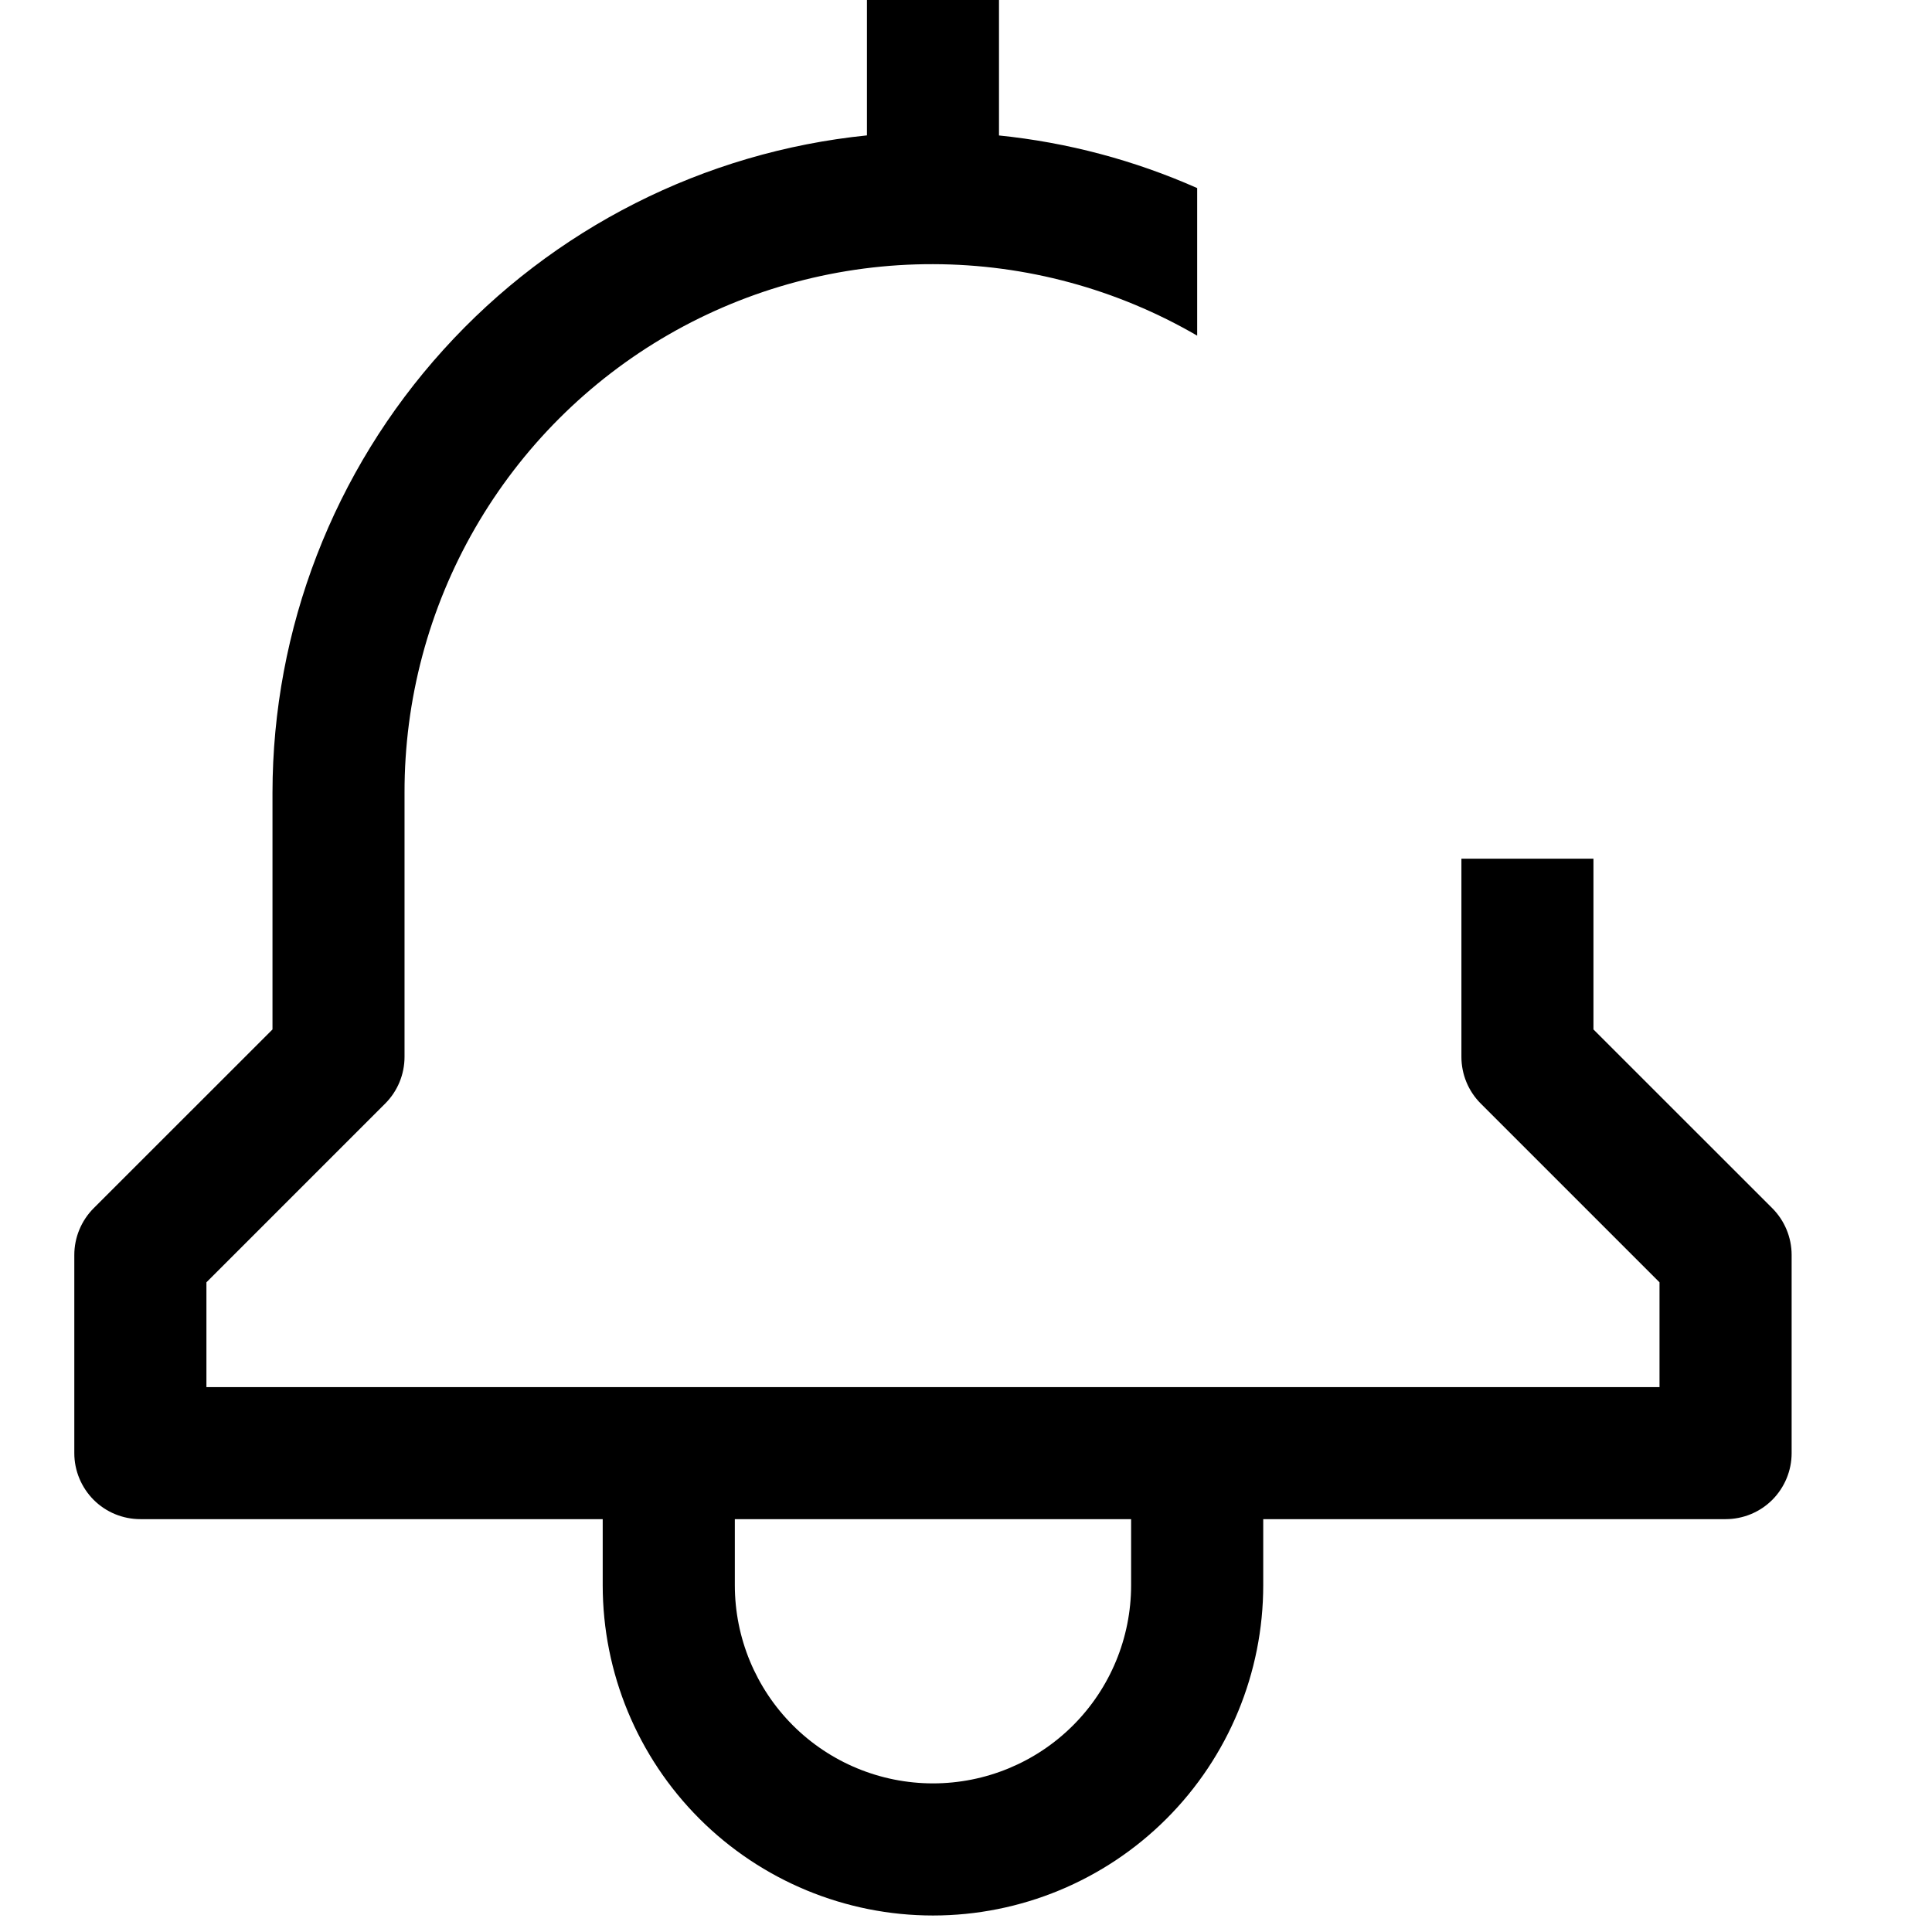
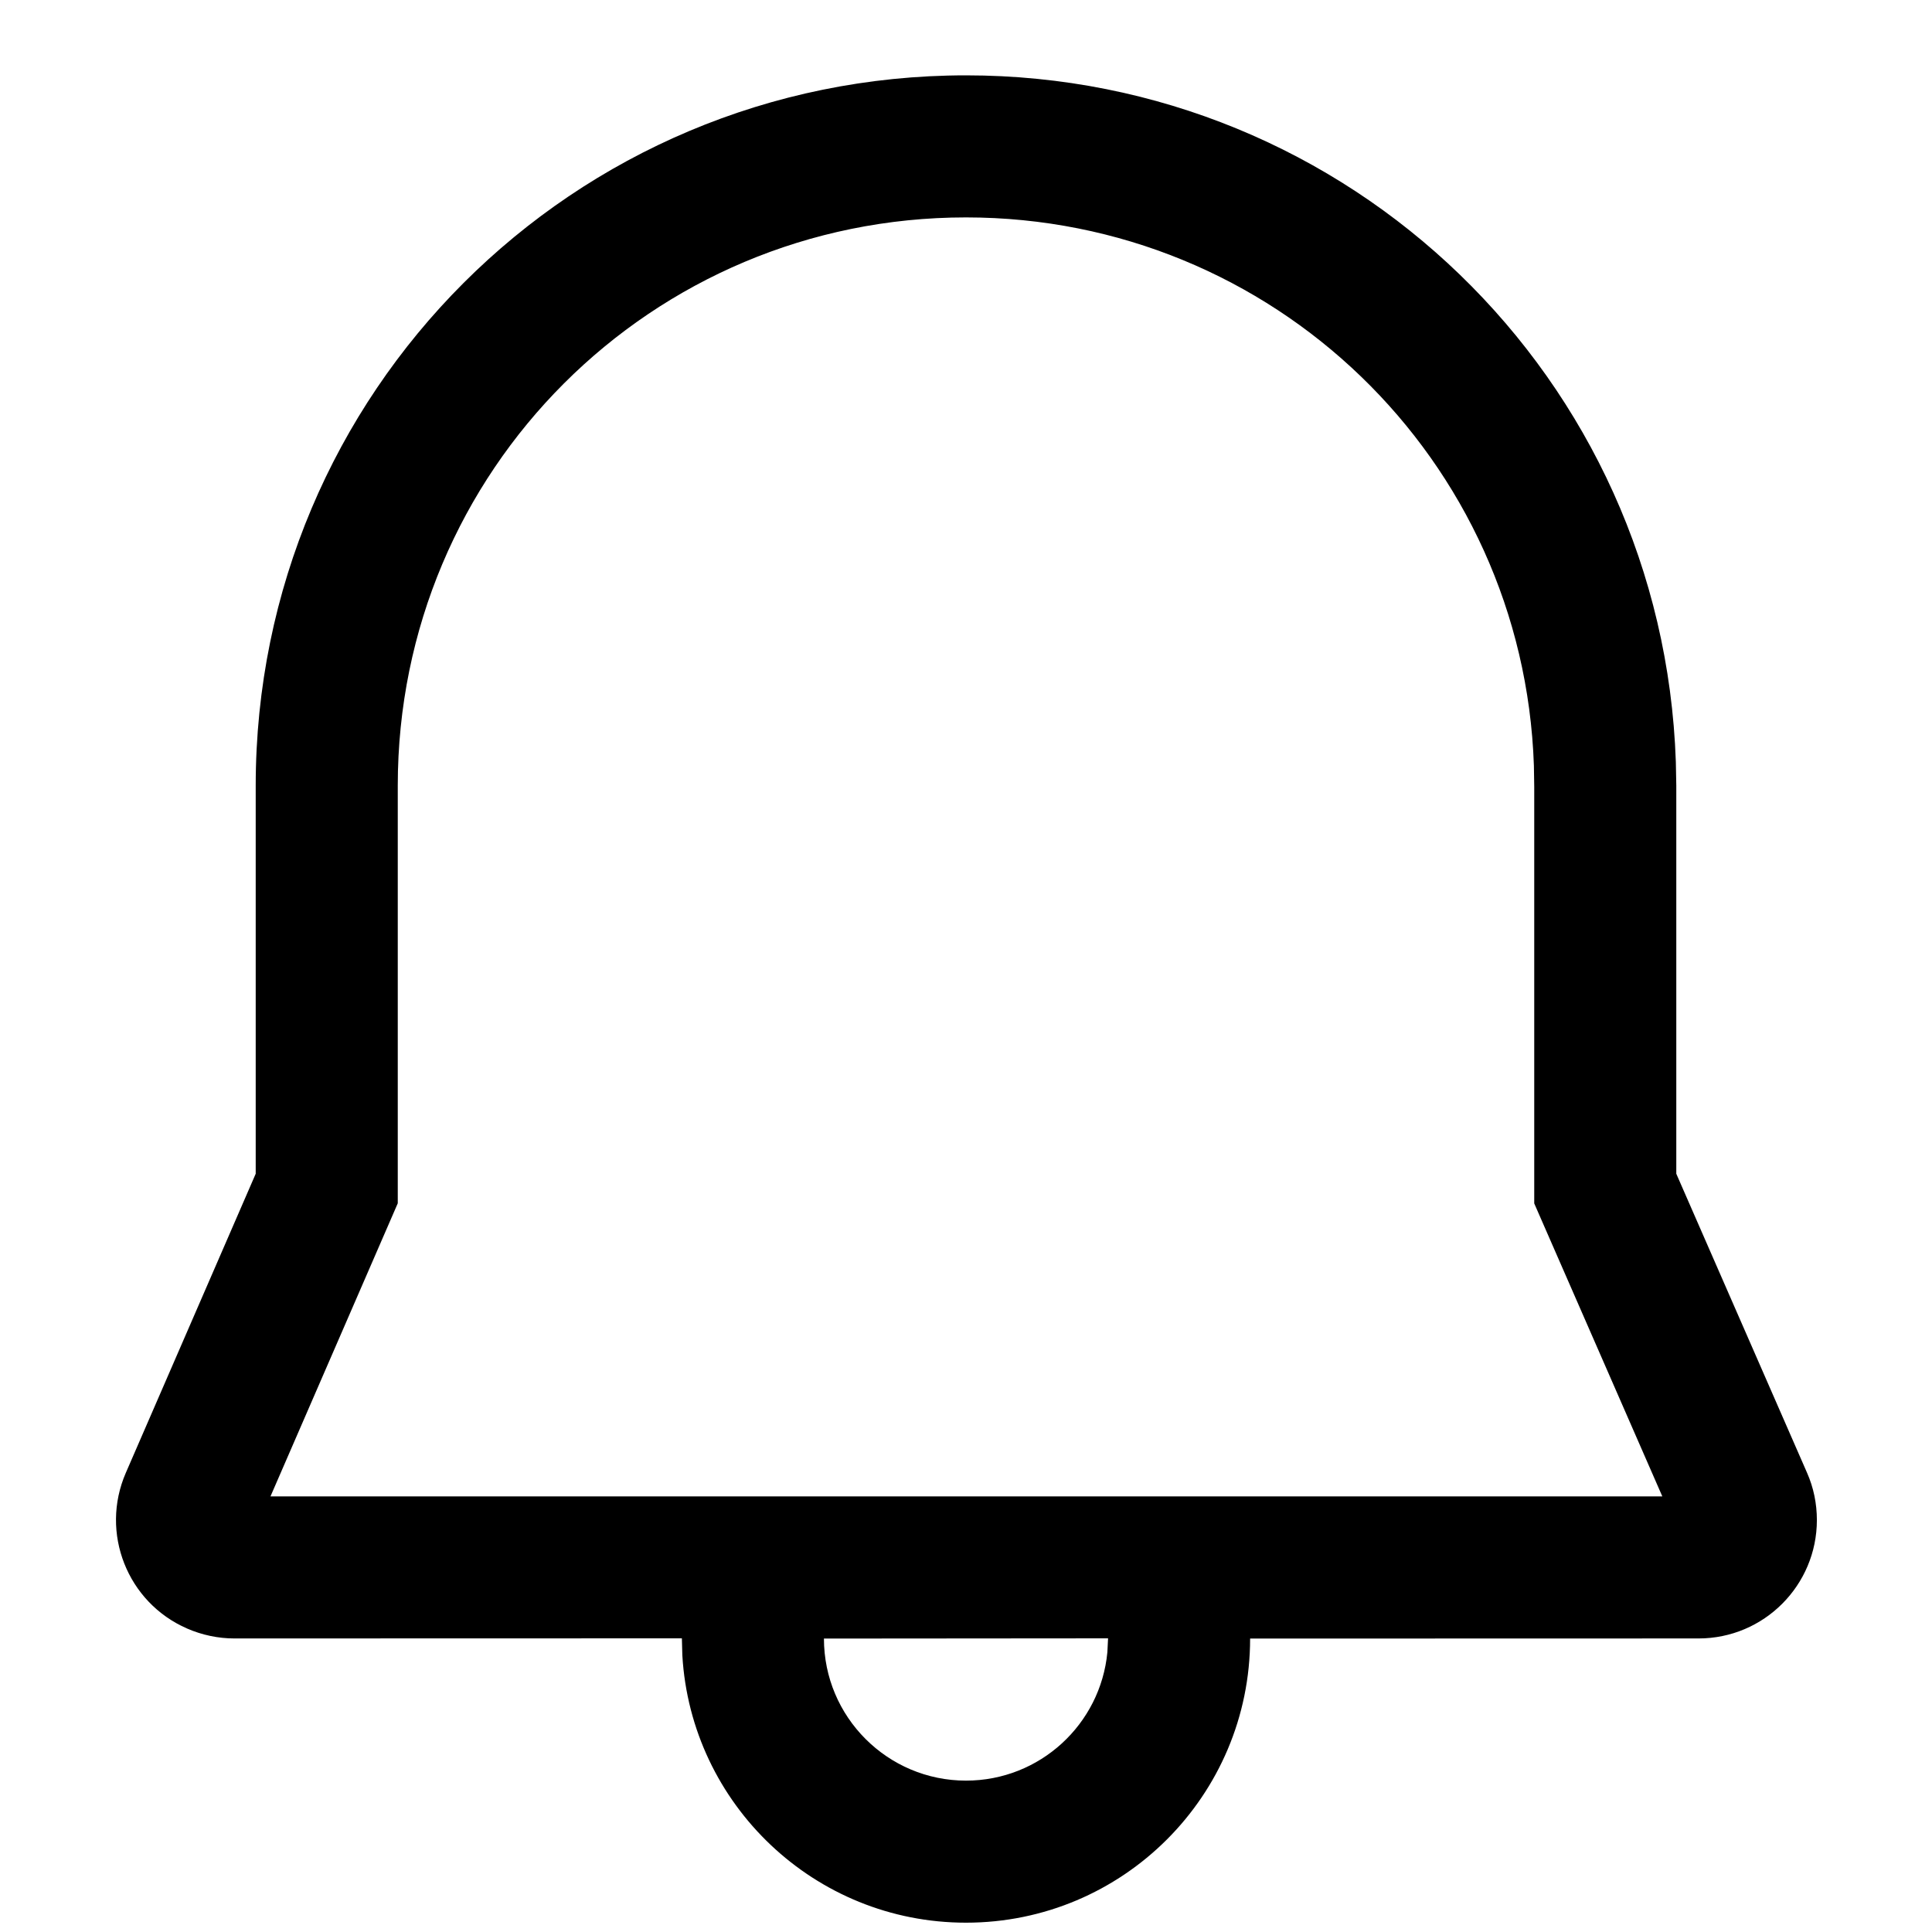
- <svg xmlns="http://www.w3.org/2000/svg" width="25" height="25" viewBox="0 0 24 26" fill="none">
-   <path d="M20.444 13.854V11.556H18.667V14.222C18.667 14.458 18.76 14.684 18.927 14.851L21.333 17.257V18.667H1.778V17.257L4.184 14.851C4.351 14.684 4.444 14.458 4.444 14.222V10.667C4.442 9.418 4.769 8.19 5.393 7.108C6.017 6.026 6.915 5.127 7.997 4.503C9.079 3.88 10.307 3.552 11.556 3.555C12.805 3.557 14.031 3.889 15.111 4.517V2.531C14.265 2.156 13.365 1.917 12.444 1.823V0H10.667V1.822C8.475 2.045 6.444 3.073 4.967 4.707C3.489 6.34 2.669 8.464 2.667 10.667V13.854L0.26 16.26C0.094 16.427 5.03444e-05 16.653 0 16.889V19.556C0 19.791 0.094 20.017 0.26 20.184C0.427 20.351 0.653 20.444 0.889 20.444H7.111V21.333C7.111 22.512 7.579 23.642 8.413 24.476C9.246 25.309 10.377 25.778 11.556 25.778C12.734 25.778 13.865 25.309 14.698 24.476C15.532 23.642 16 22.512 16 21.333V20.444H22.222C22.458 20.444 22.684 20.351 22.851 20.184C23.017 20.017 23.111 19.791 23.111 19.556V16.889C23.111 16.653 23.017 16.427 22.851 16.26L20.444 13.854ZM14.222 21.333C14.222 22.041 13.941 22.719 13.441 23.219C12.941 23.719 12.263 24 11.556 24C10.848 24 10.17 23.719 9.67 23.219C9.17 22.719 8.889 22.041 8.889 21.333V20.444H14.222V21.333Z" fill="black" />
+ <svg xmlns="http://www.w3.org/2000/svg" width="25" height="25" viewBox="0 0 16 17" fill="none">
+   <path d="M8 0.663C11.375 0.663 14.131 3.326 14.246 6.704L14.25 6.913V10.328L15.4 12.958C15.458 13.089 15.487 13.231 15.487 13.375C15.487 13.95 15.021 14.417 14.446 14.417L10.5 14.418C10.5 15.799 9.381 16.918 8 16.918C6.669 16.918 5.58 15.877 5.504 14.565L5.5 14.416L1.562 14.417C1.42 14.417 1.278 14.387 1.147 14.33C0.62 14.101 0.378 13.488 0.607 12.96L1.75 10.328V6.913C1.751 3.451 4.543 0.663 8 0.663ZM9.25 14.416L6.75 14.418C6.75 15.108 7.31 15.668 8 15.668C8.65 15.668 9.184 15.172 9.244 14.538L9.25 14.416ZM8 1.913C5.233 1.913 3 4.142 3 6.913V10.588L1.88 13.167H14.127L13 10.589L13 6.924L12.997 6.736C12.905 4.042 10.701 1.913 8 1.913Z" fill="#000000" />
</svg>
